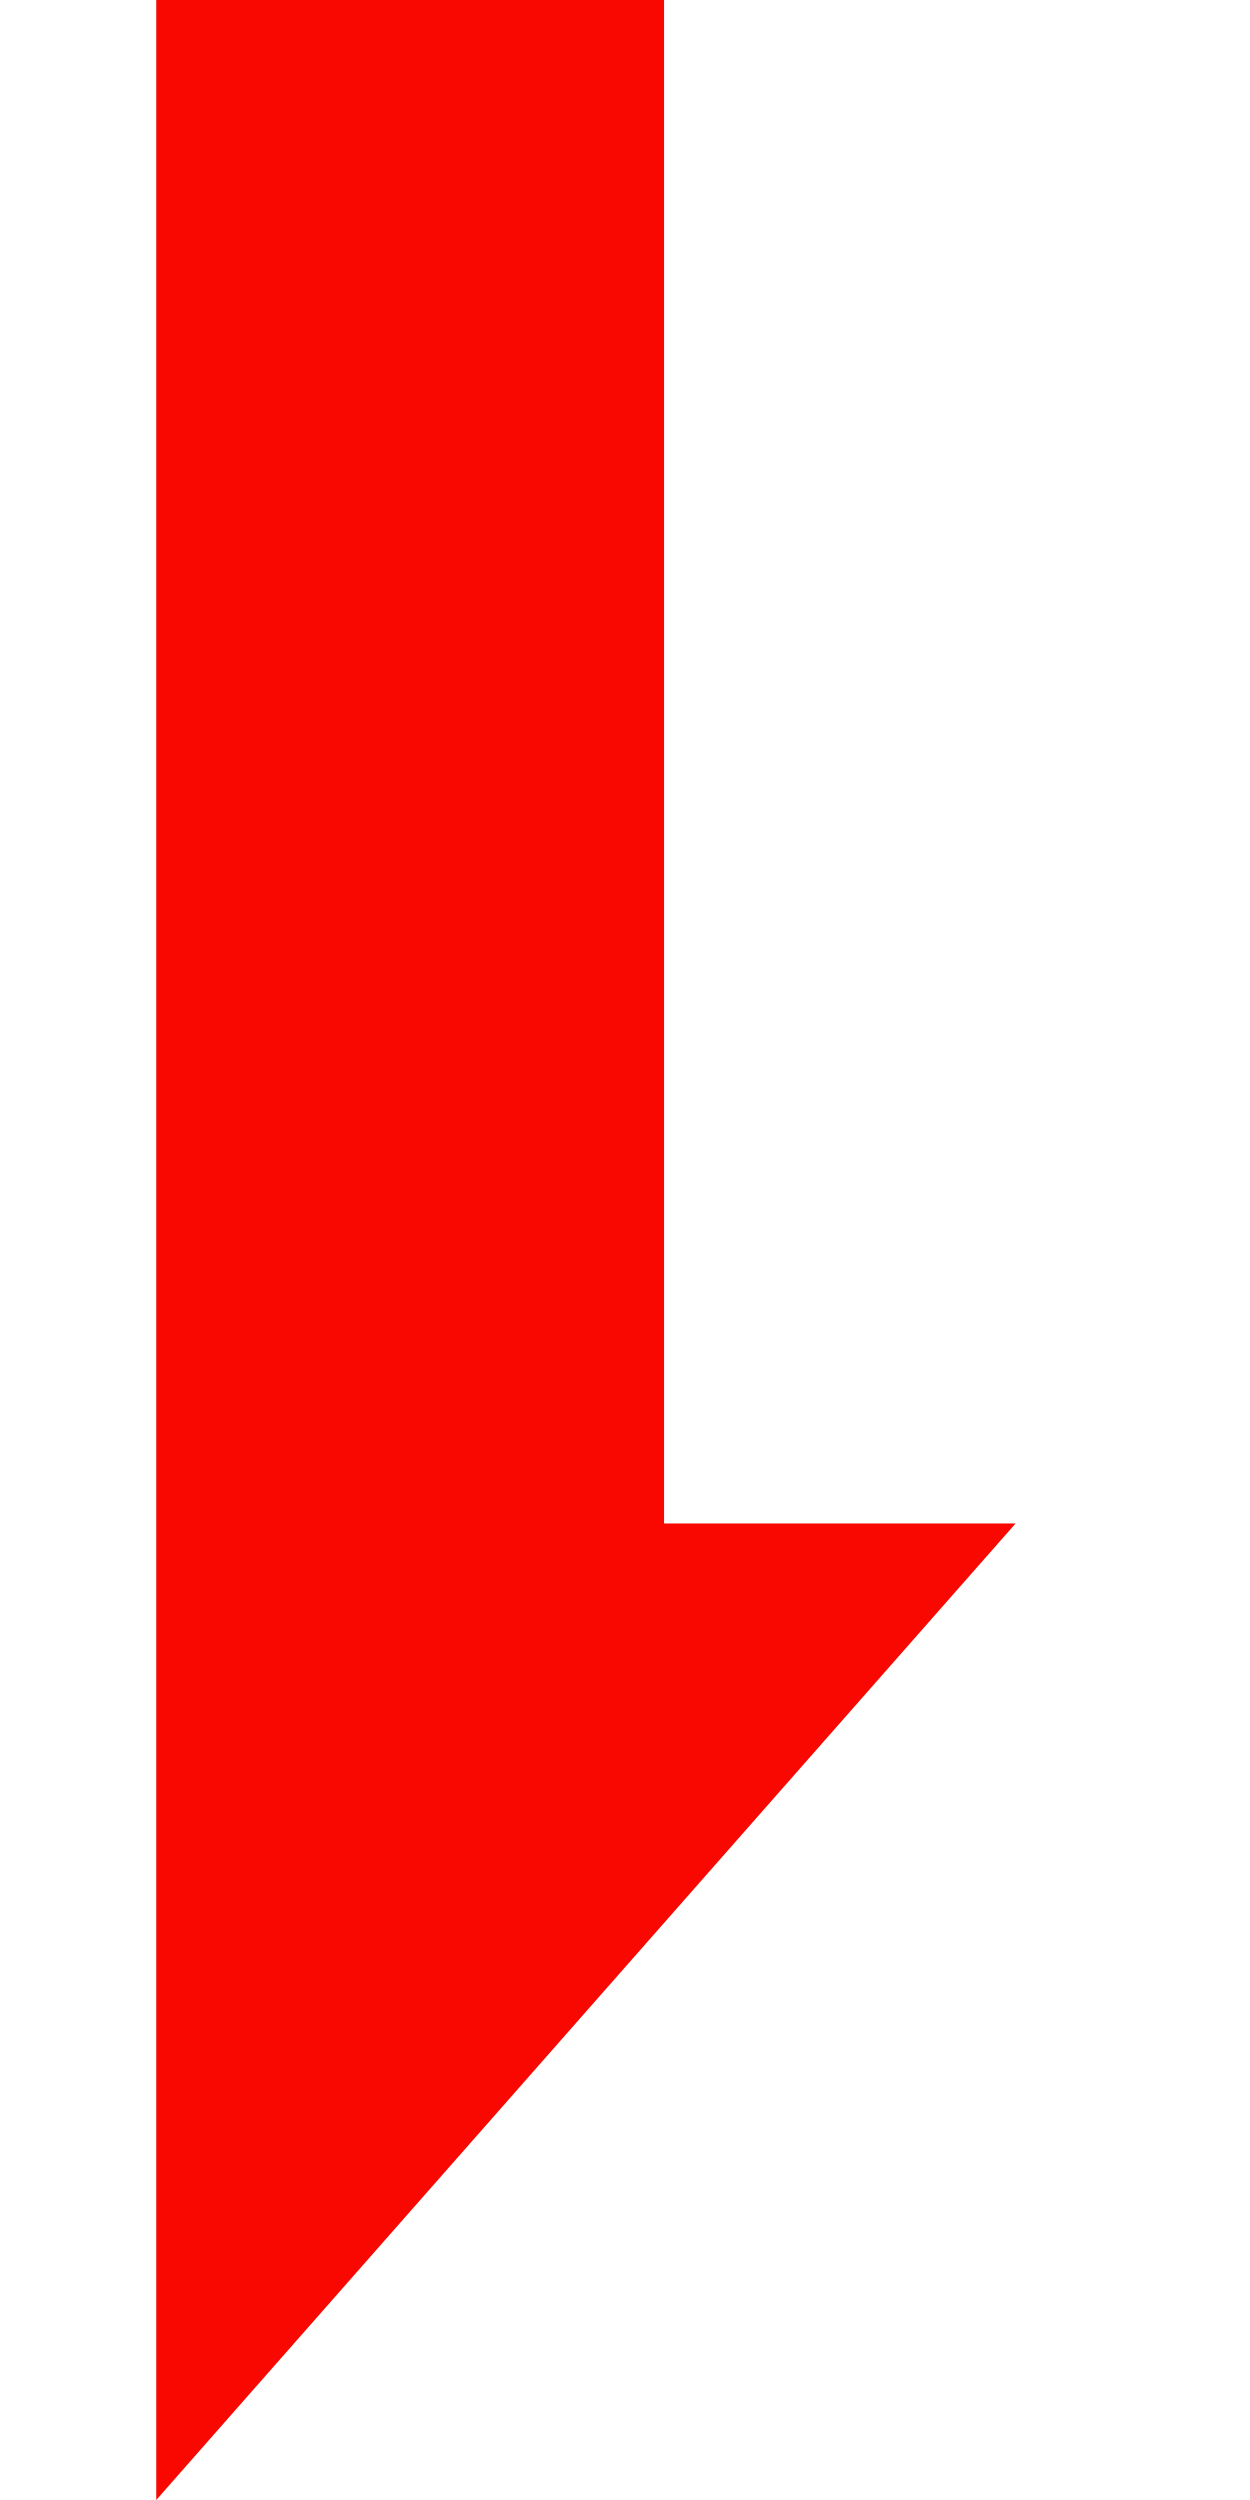
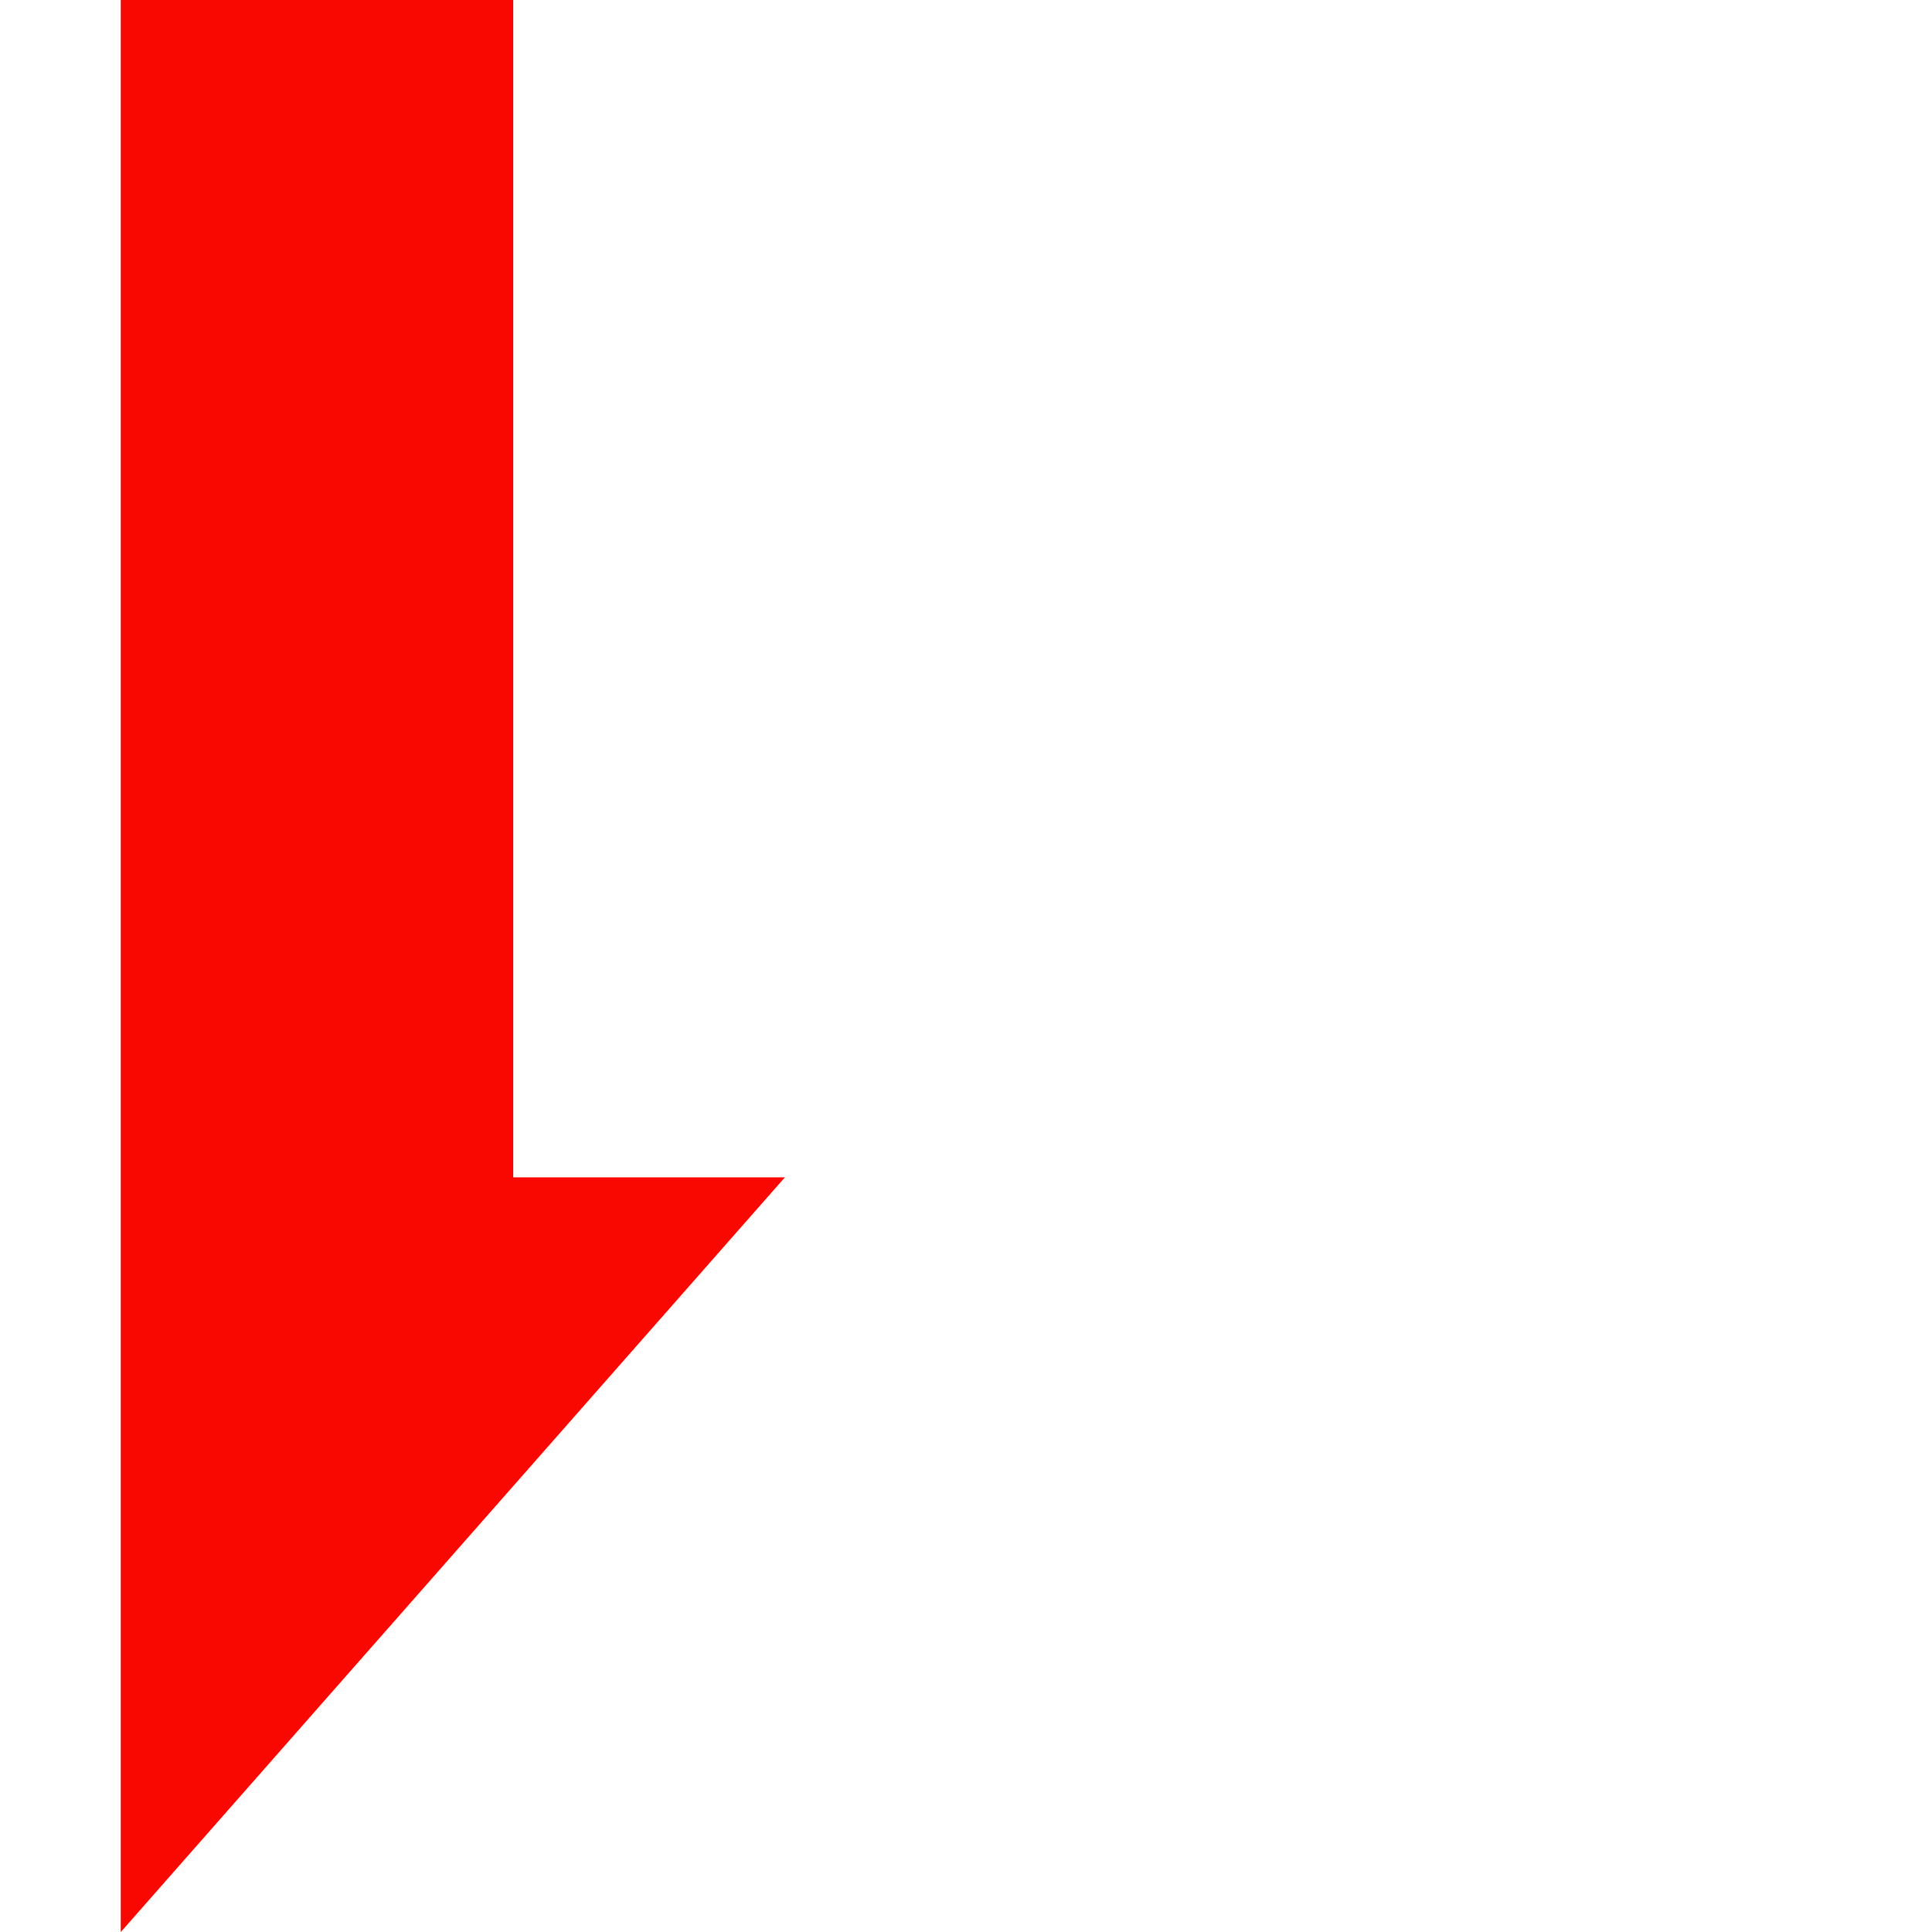
- <svg xmlns="http://www.w3.org/2000/svg" width="64" height="128">
+ <svg xmlns="http://www.w3.org/2000/svg" viewBox="0 0 128 128">
  <style type="text/css">
  
  polygon { stroke: none; }
  #active { fill: #f80800; }
  
 </style>
  <polygon id="active" points="8,128 8,0 34,0 34,78 52,78" />
</svg>
